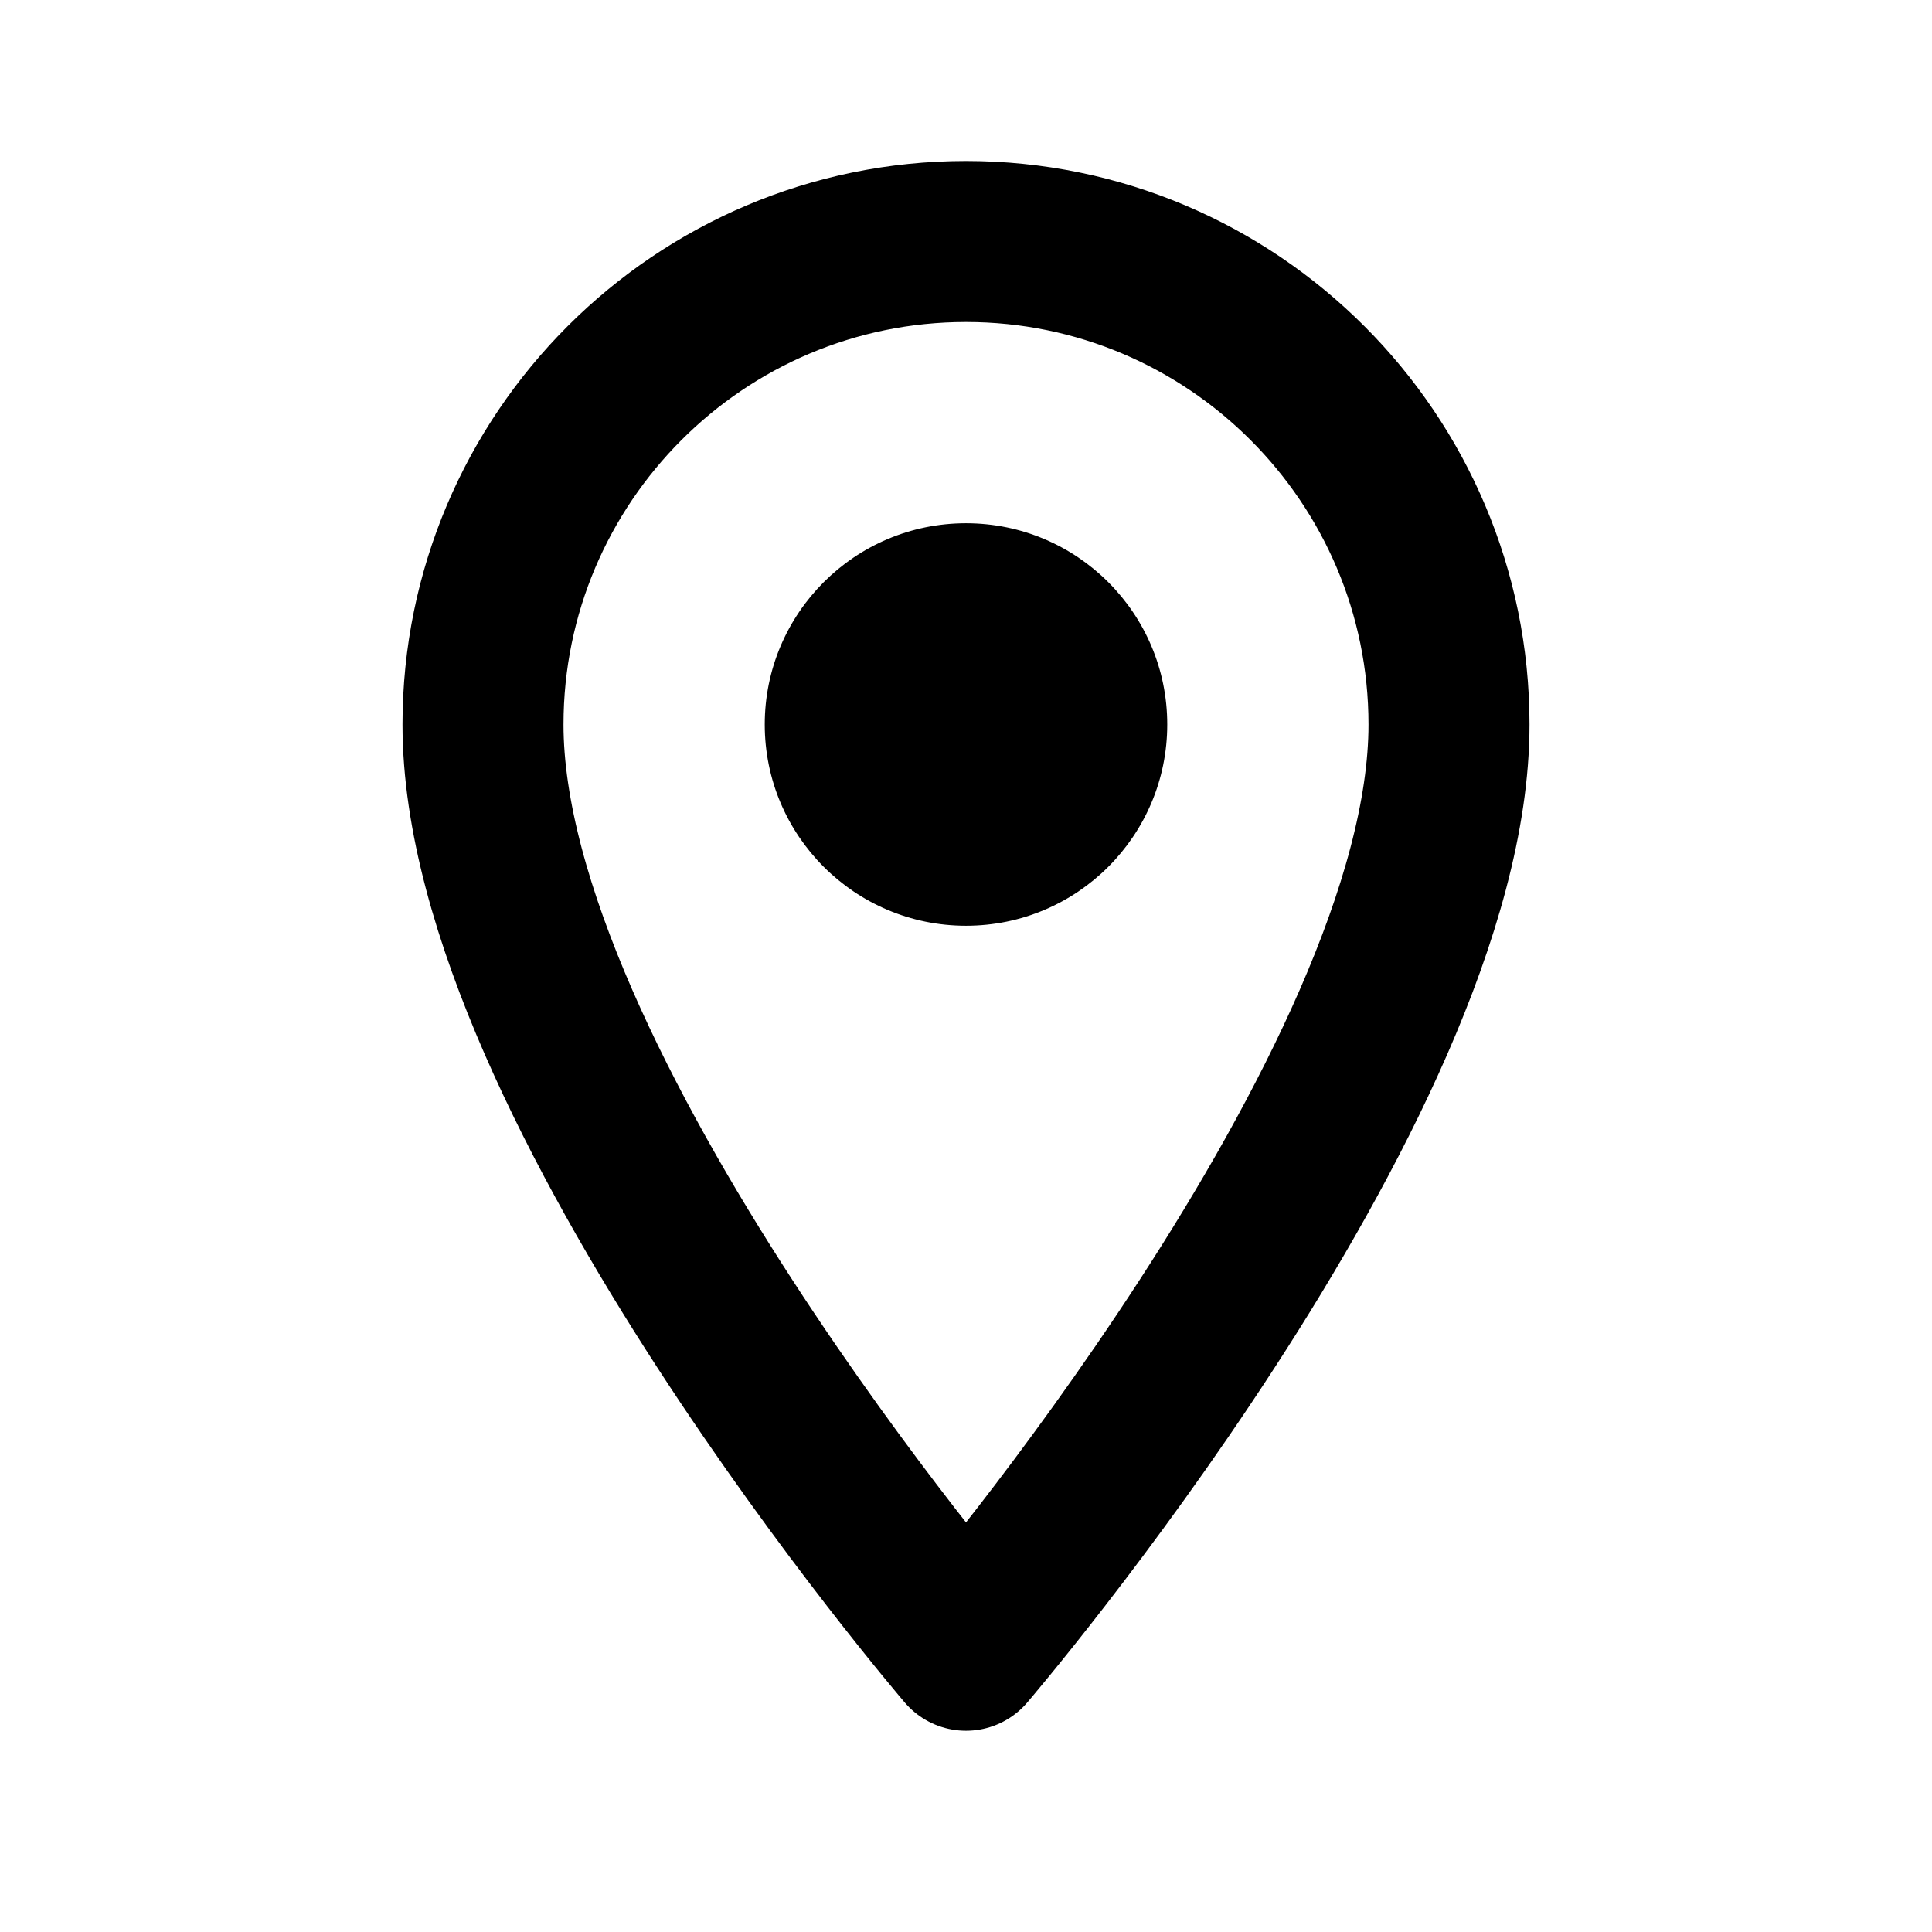
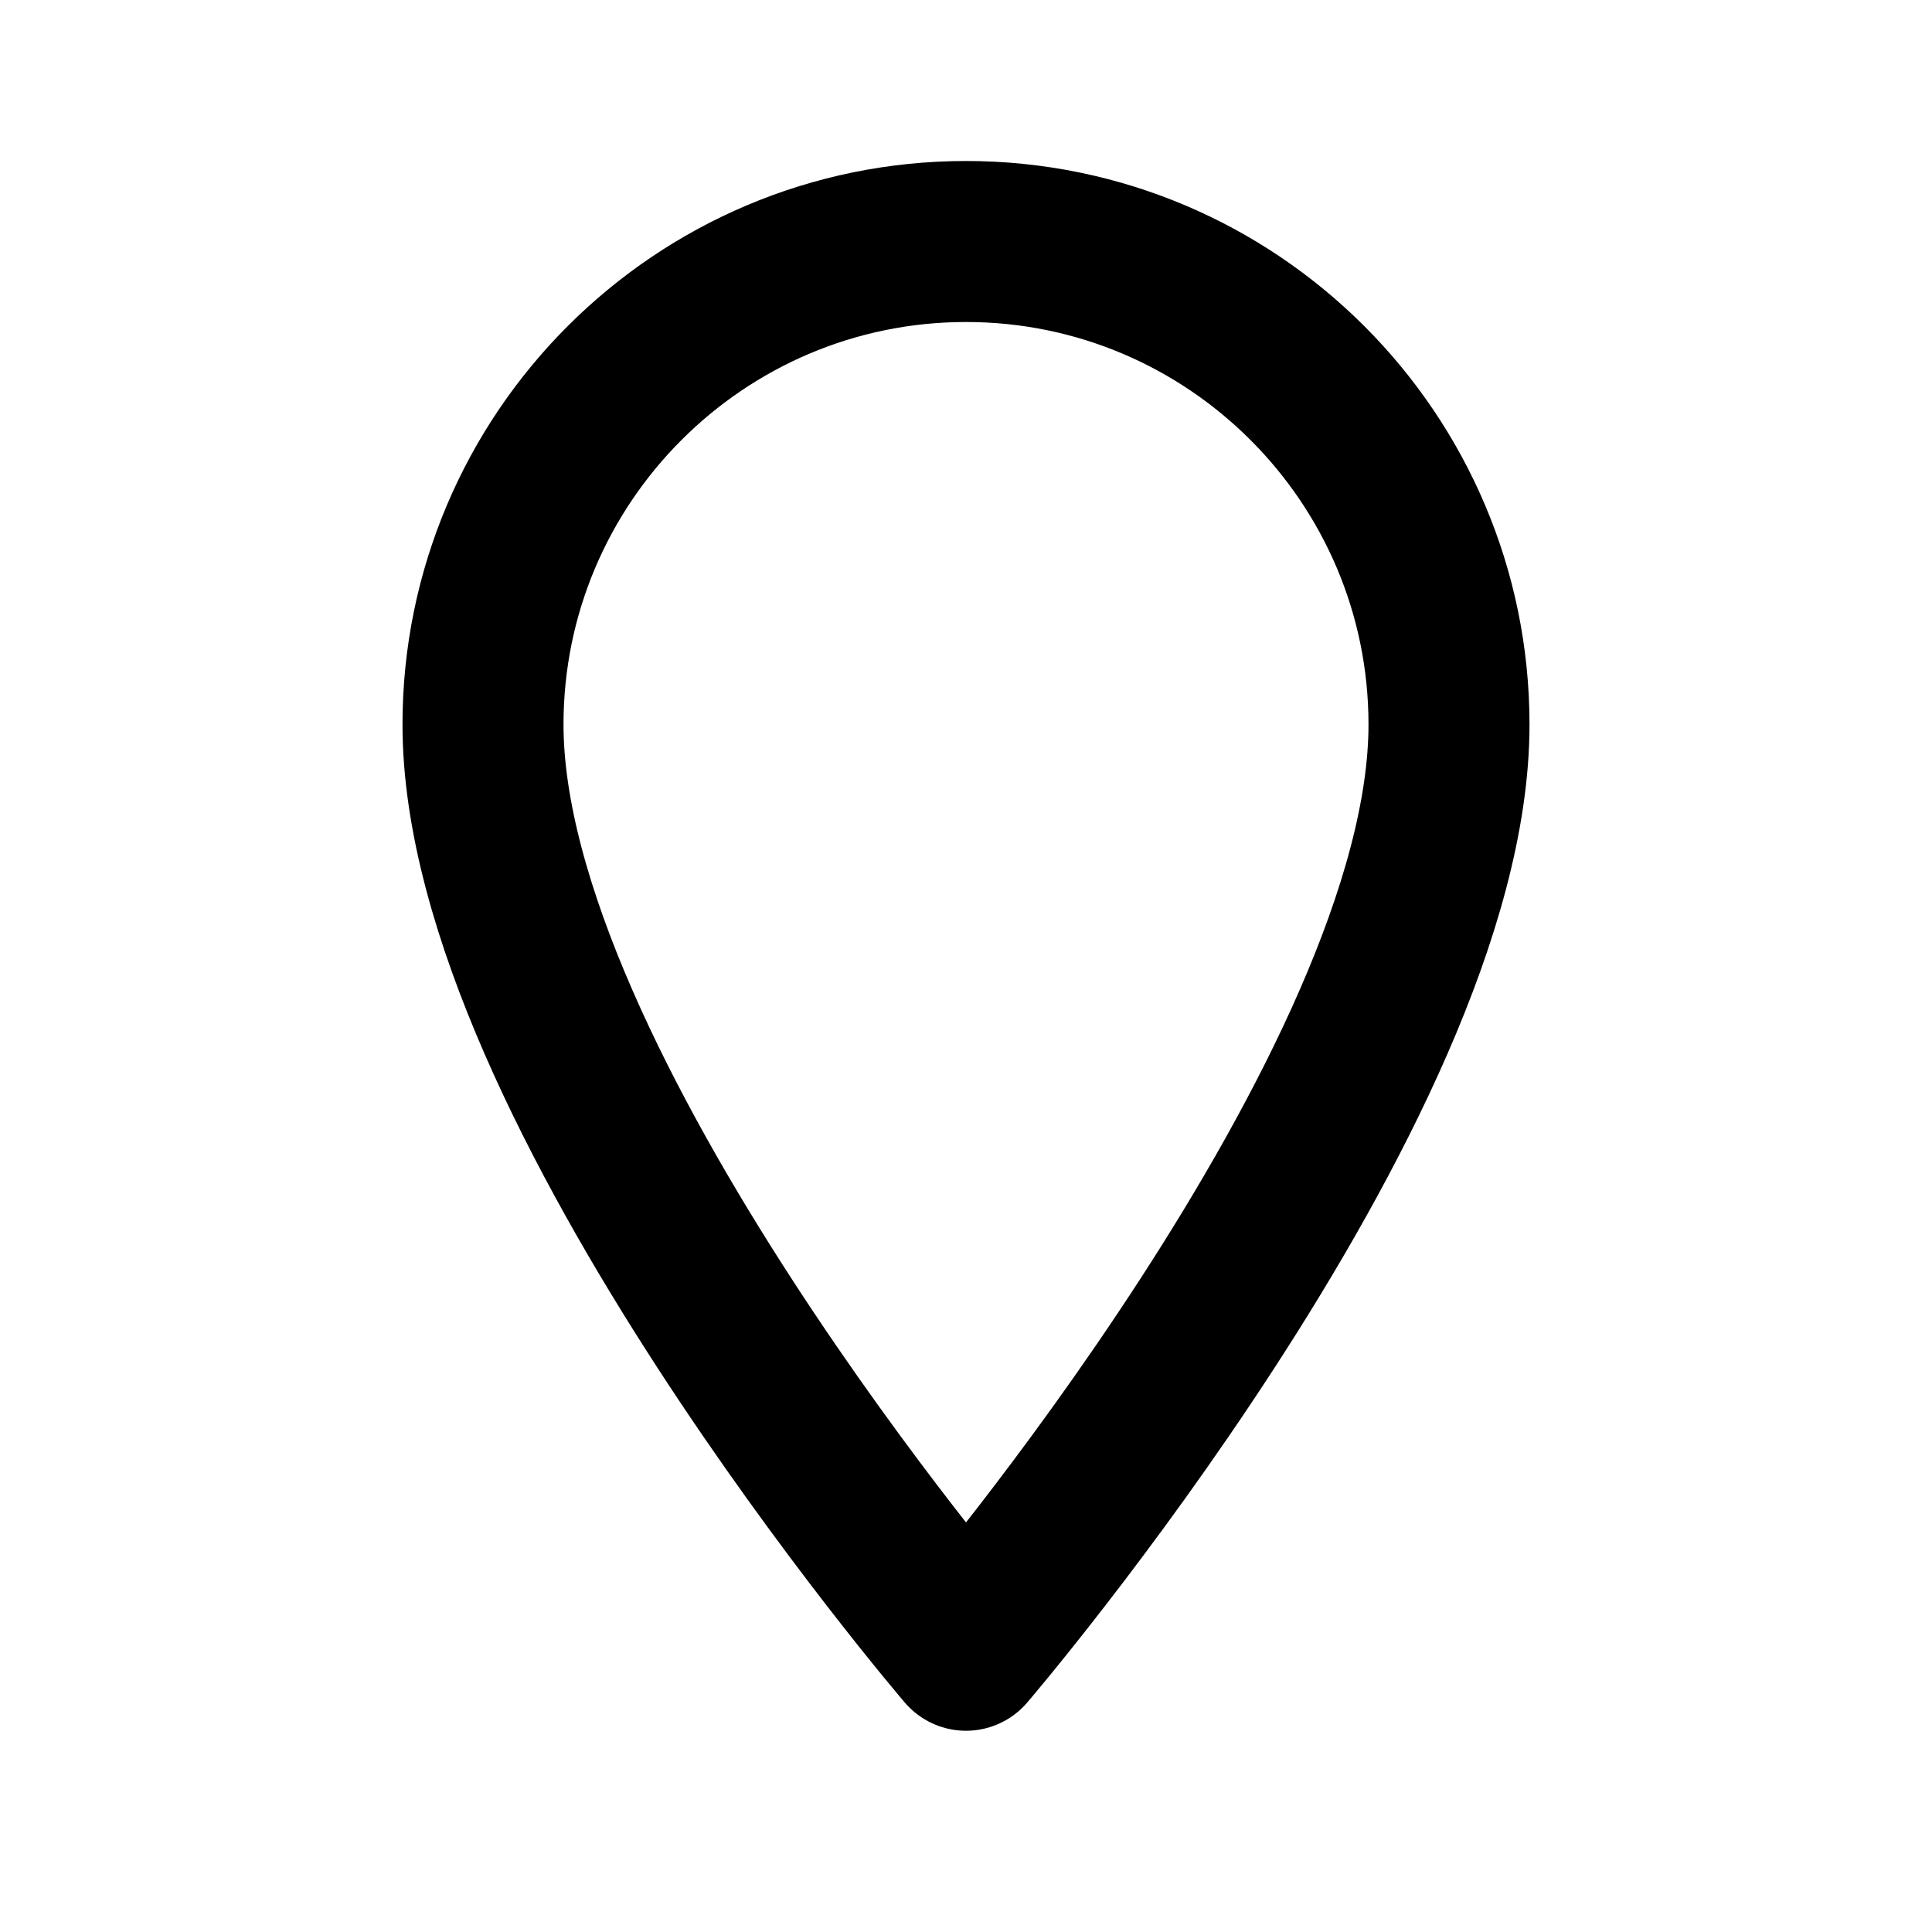
<svg xmlns="http://www.w3.org/2000/svg" width="1em" height="1em" viewBox="0 0 24 24">
-   <path fill="none" stroke="currentColor" stroke-dasharray="48" stroke-linecap="round" stroke-linejoin="round" stroke-width="2" d="M12 20.5c0 0 -6 -7 -6 -11.5c0 -3.31 2.69 -6 6 -6c3.31 0 6 2.69 6 6c0 4.5 -6 11.5 -6 11.5Z" stroke-dashoffset="0" />
-   <circle cx="12" cy="9" fill="currentColor" r="2.5" />
+   <path fill="none" stroke="currentColor" stroke-dasharray="48" stroke-linecap="round" stroke-linejoin="round" stroke-width="2" d="M12 20.5c0 0 -6 -7 -6 -11.5c0 -3.31 2.69 -6 6 -6c3.31 0 6 2.69 6 6c0 4.5 -6 11.5 -6 11.5Z">
+     <animate fill="freeze" attributeName="stroke-dashoffset" dur="0.6s" values="48;0" />
+   </path>
+   <circle cx="12" cy="9" fill="currentColor">
+     <animate fill="freeze" attributeName="r" begin="0.7s" dur="0.2s" to="2.5" />
+   </circle>
</svg>
